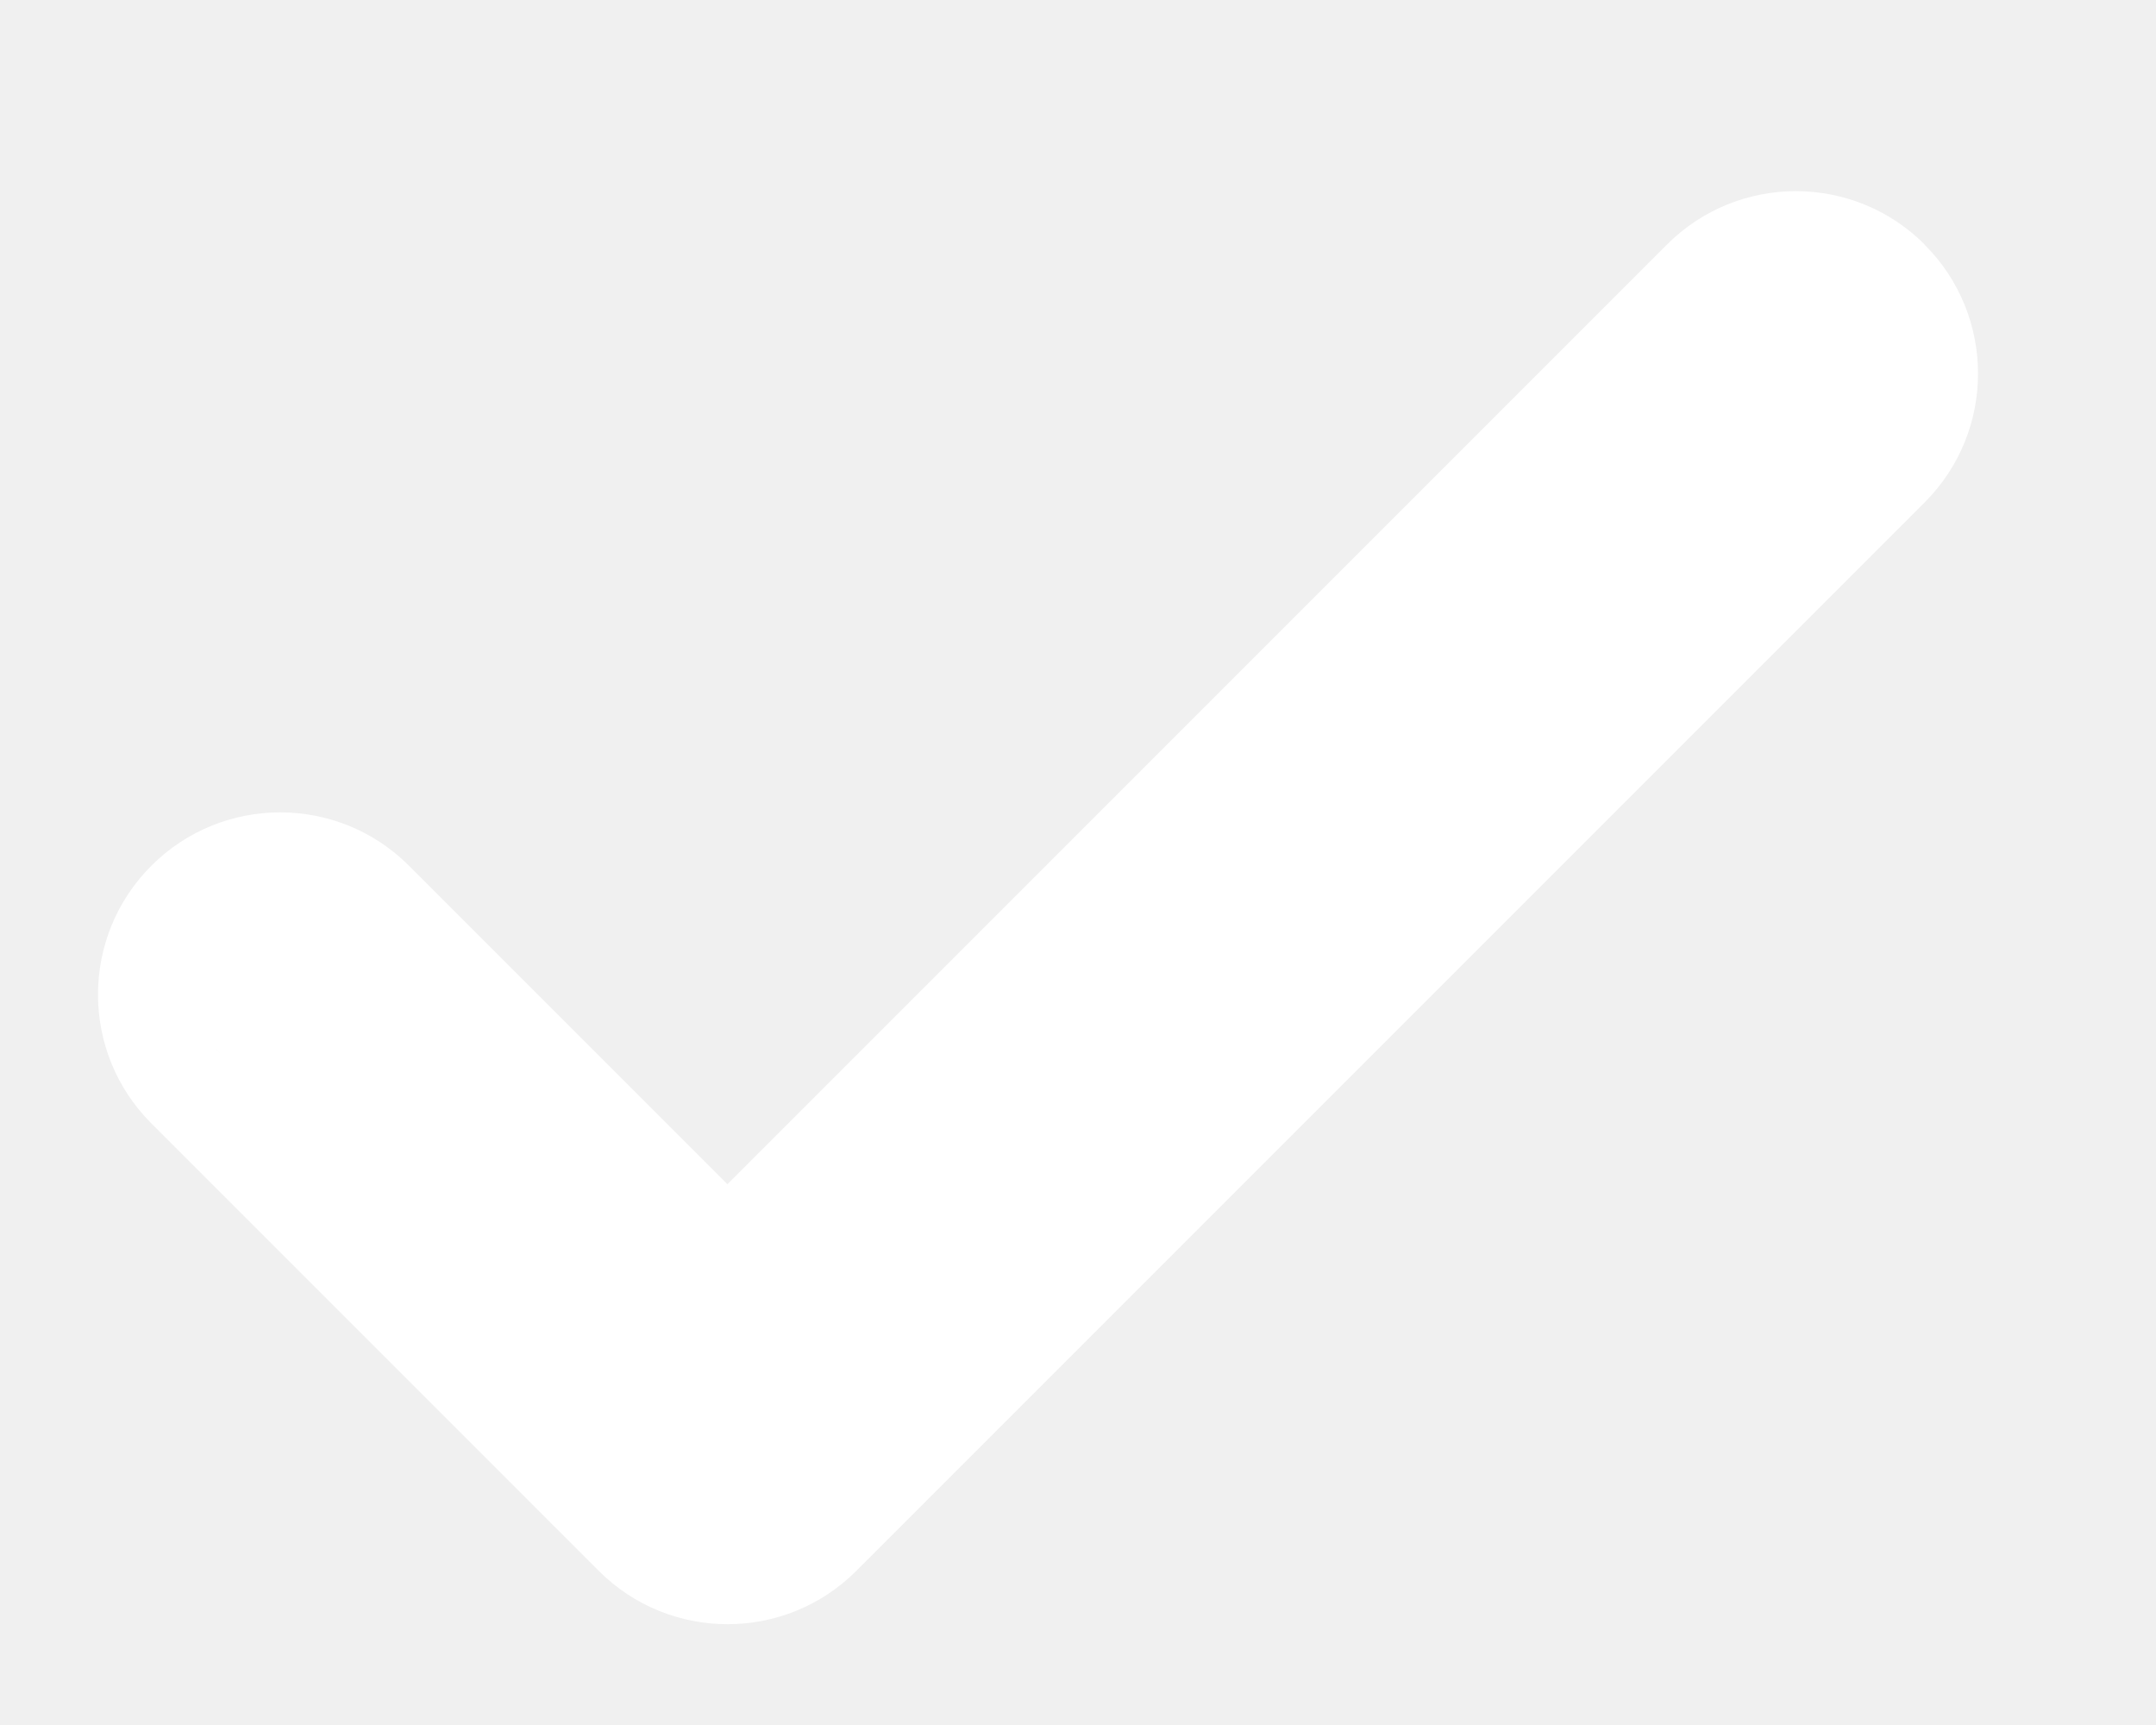
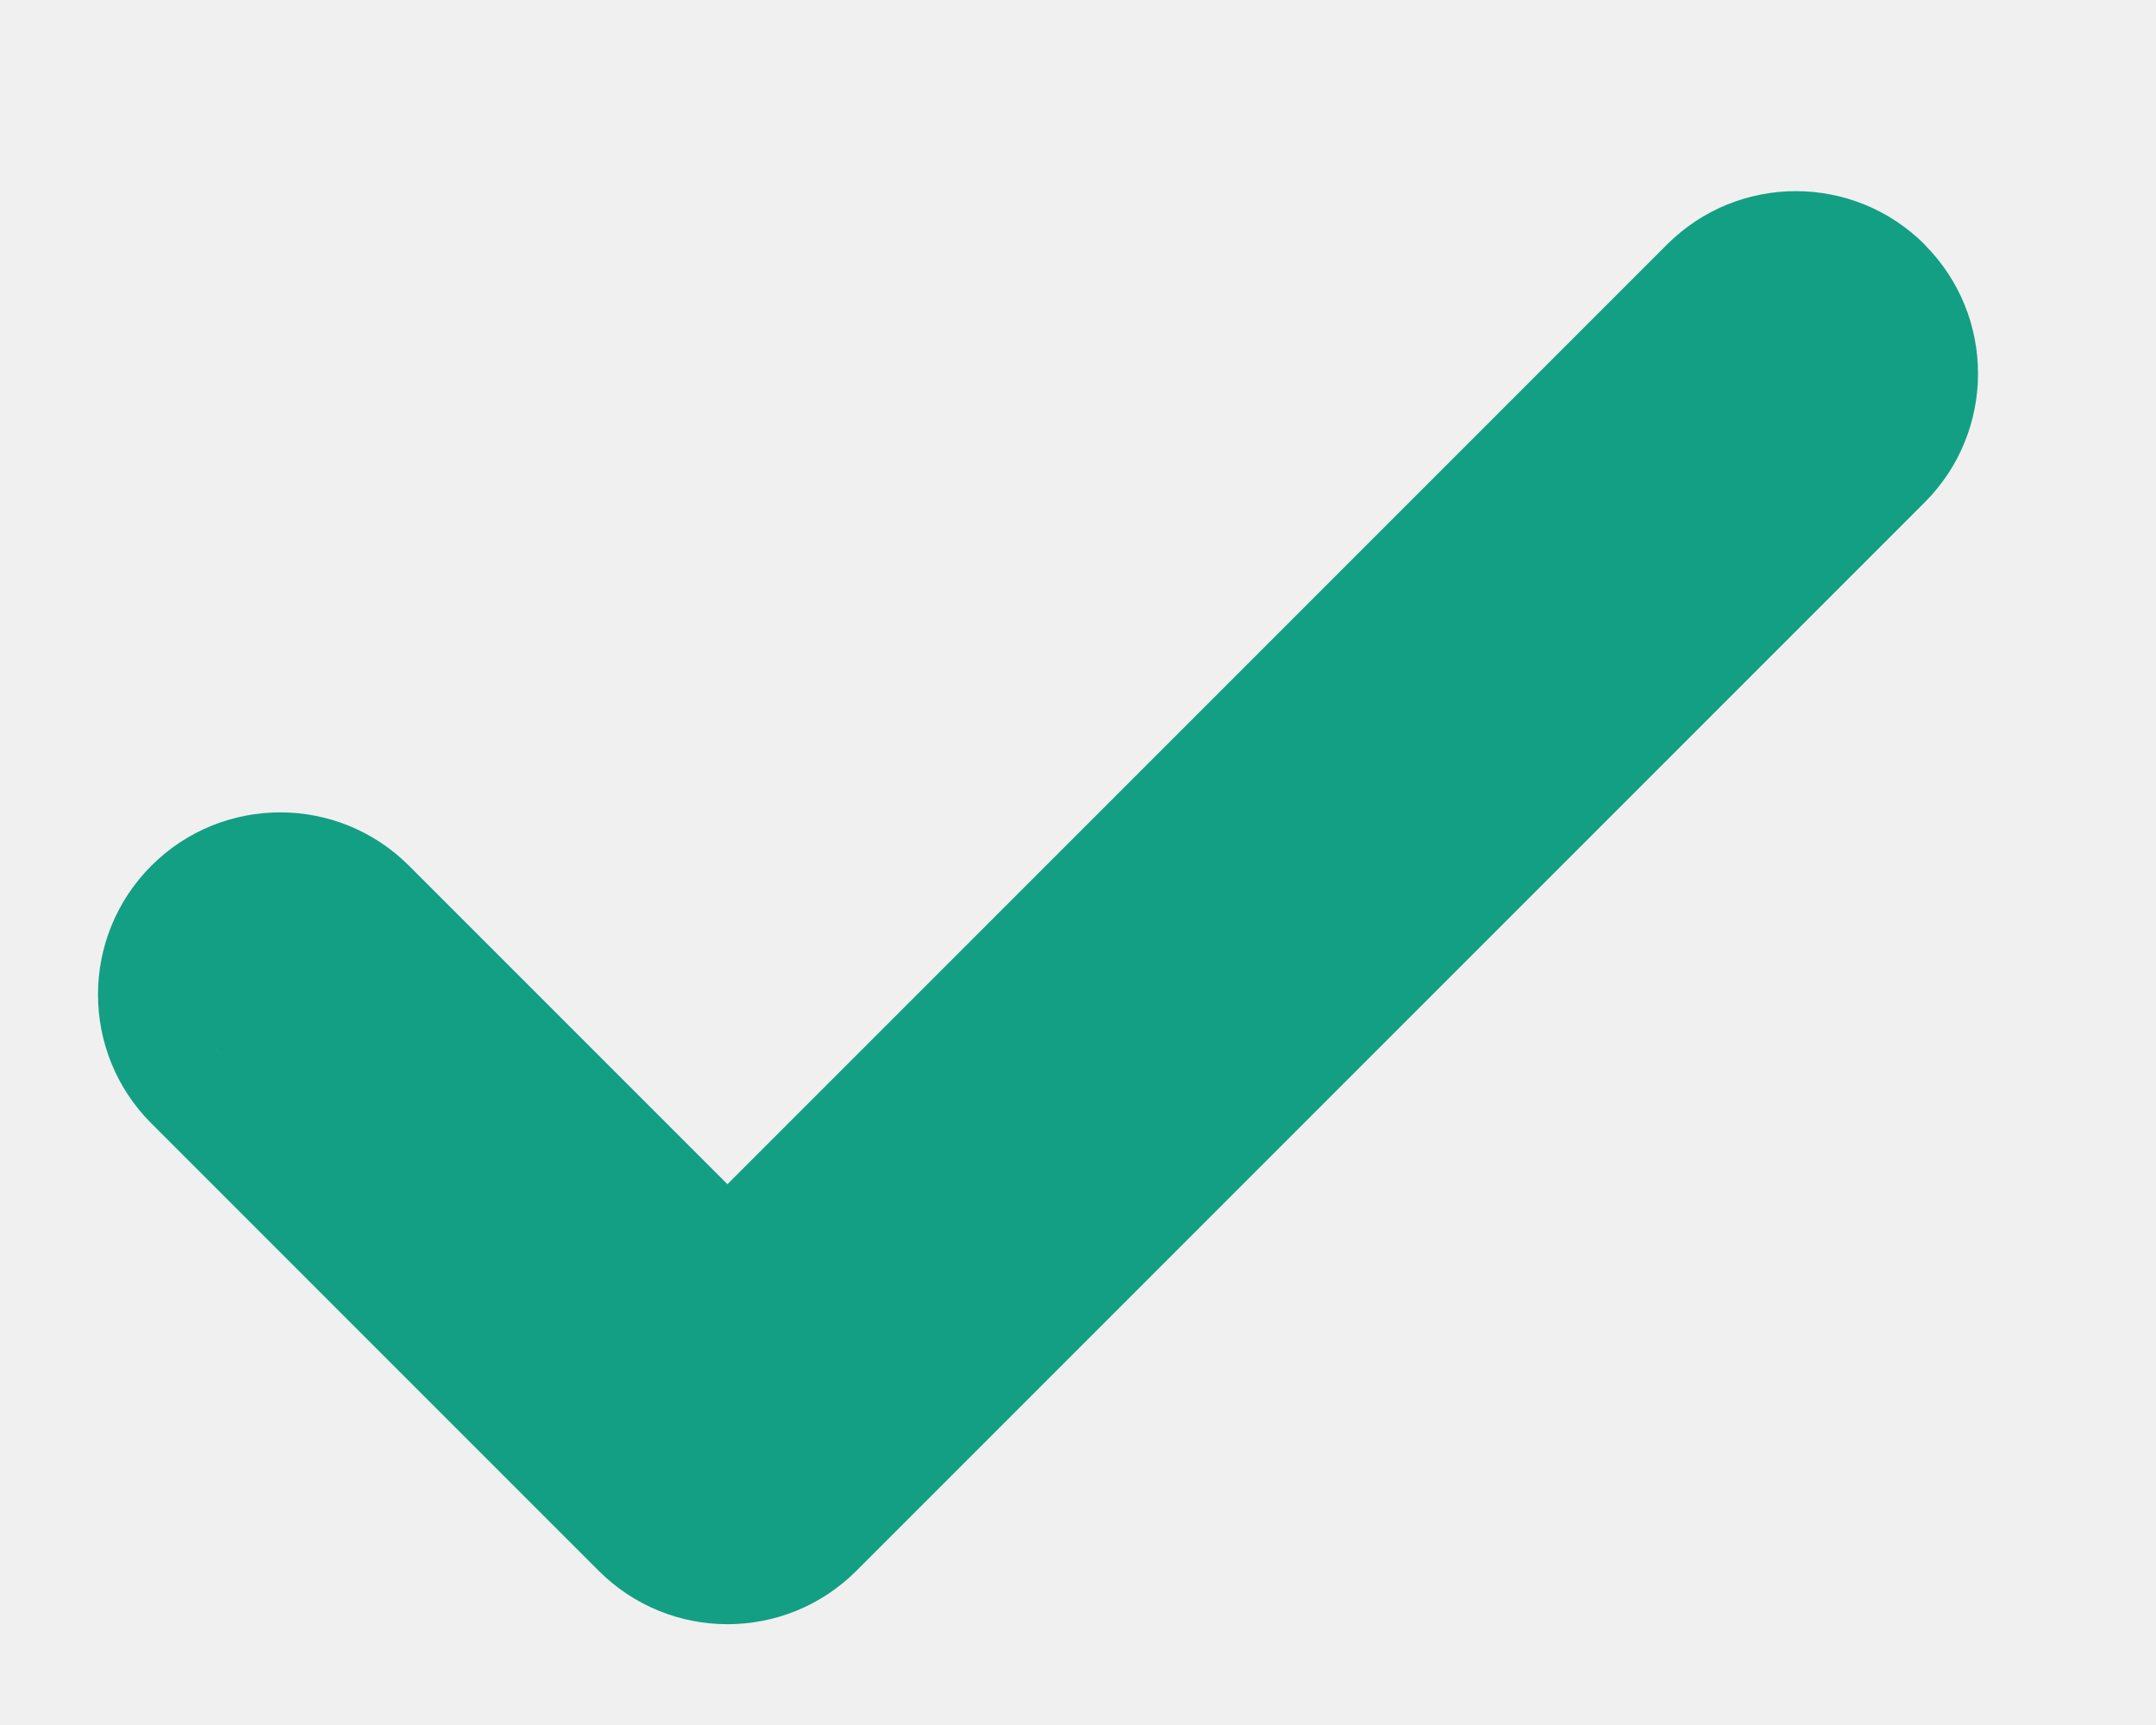
- <svg xmlns="http://www.w3.org/2000/svg" width="10" height="8" fill="none">
-   <path fill-rule="evenodd" d="M8.927 1.134c-.33-.33-.865-.33-1.195 0L3.374 5.492 1.897 4.015c-.33-.33-.865-.33-1.195 0s-.33.865 0 1.195l2.075 2.075c.33.33.865.33 1.195 0l4.955-4.955c.33-.33.33-.865 0-1.195zM.992 4.853c.01.012.02.024.031.035l2.075 2.075a.39.39 0 0 0 .552 0l4.955-4.955a.39.39 0 0 0 .031-.517.39.39 0 0 1-.031.517L3.65 6.963a.39.39 0 0 1-.552 0L1.023 4.888c-.011-.011-.022-.023-.031-.035z" fill="#fff" />
+ <svg xmlns="http://www.w3.org/2000/svg" width="10" height="8" fill="#139F84">
+   <path fill-rule="evenodd" d="M8.927 1.134c-.33-.33-.865-.33-1.195 0L3.374 5.492 1.897 4.015c-.33-.33-.865-.33-1.195 0s-.33.865 0 1.195l2.075 2.075c.33.33.865.33 1.195 0l4.955-4.955c.33-.33.33-.865 0-1.195zM.992 4.853c.01.012.02.024.031.035l2.075 2.075a.39.39 0 0 0 .552 0l4.955-4.955a.39.39 0 0 0 .031-.517.39.39 0 0 1-.031.517L3.65 6.963a.39.39 0 0 1-.552 0L1.023 4.888c-.011-.011-.022-.023-.031-.035z" />
</svg>
